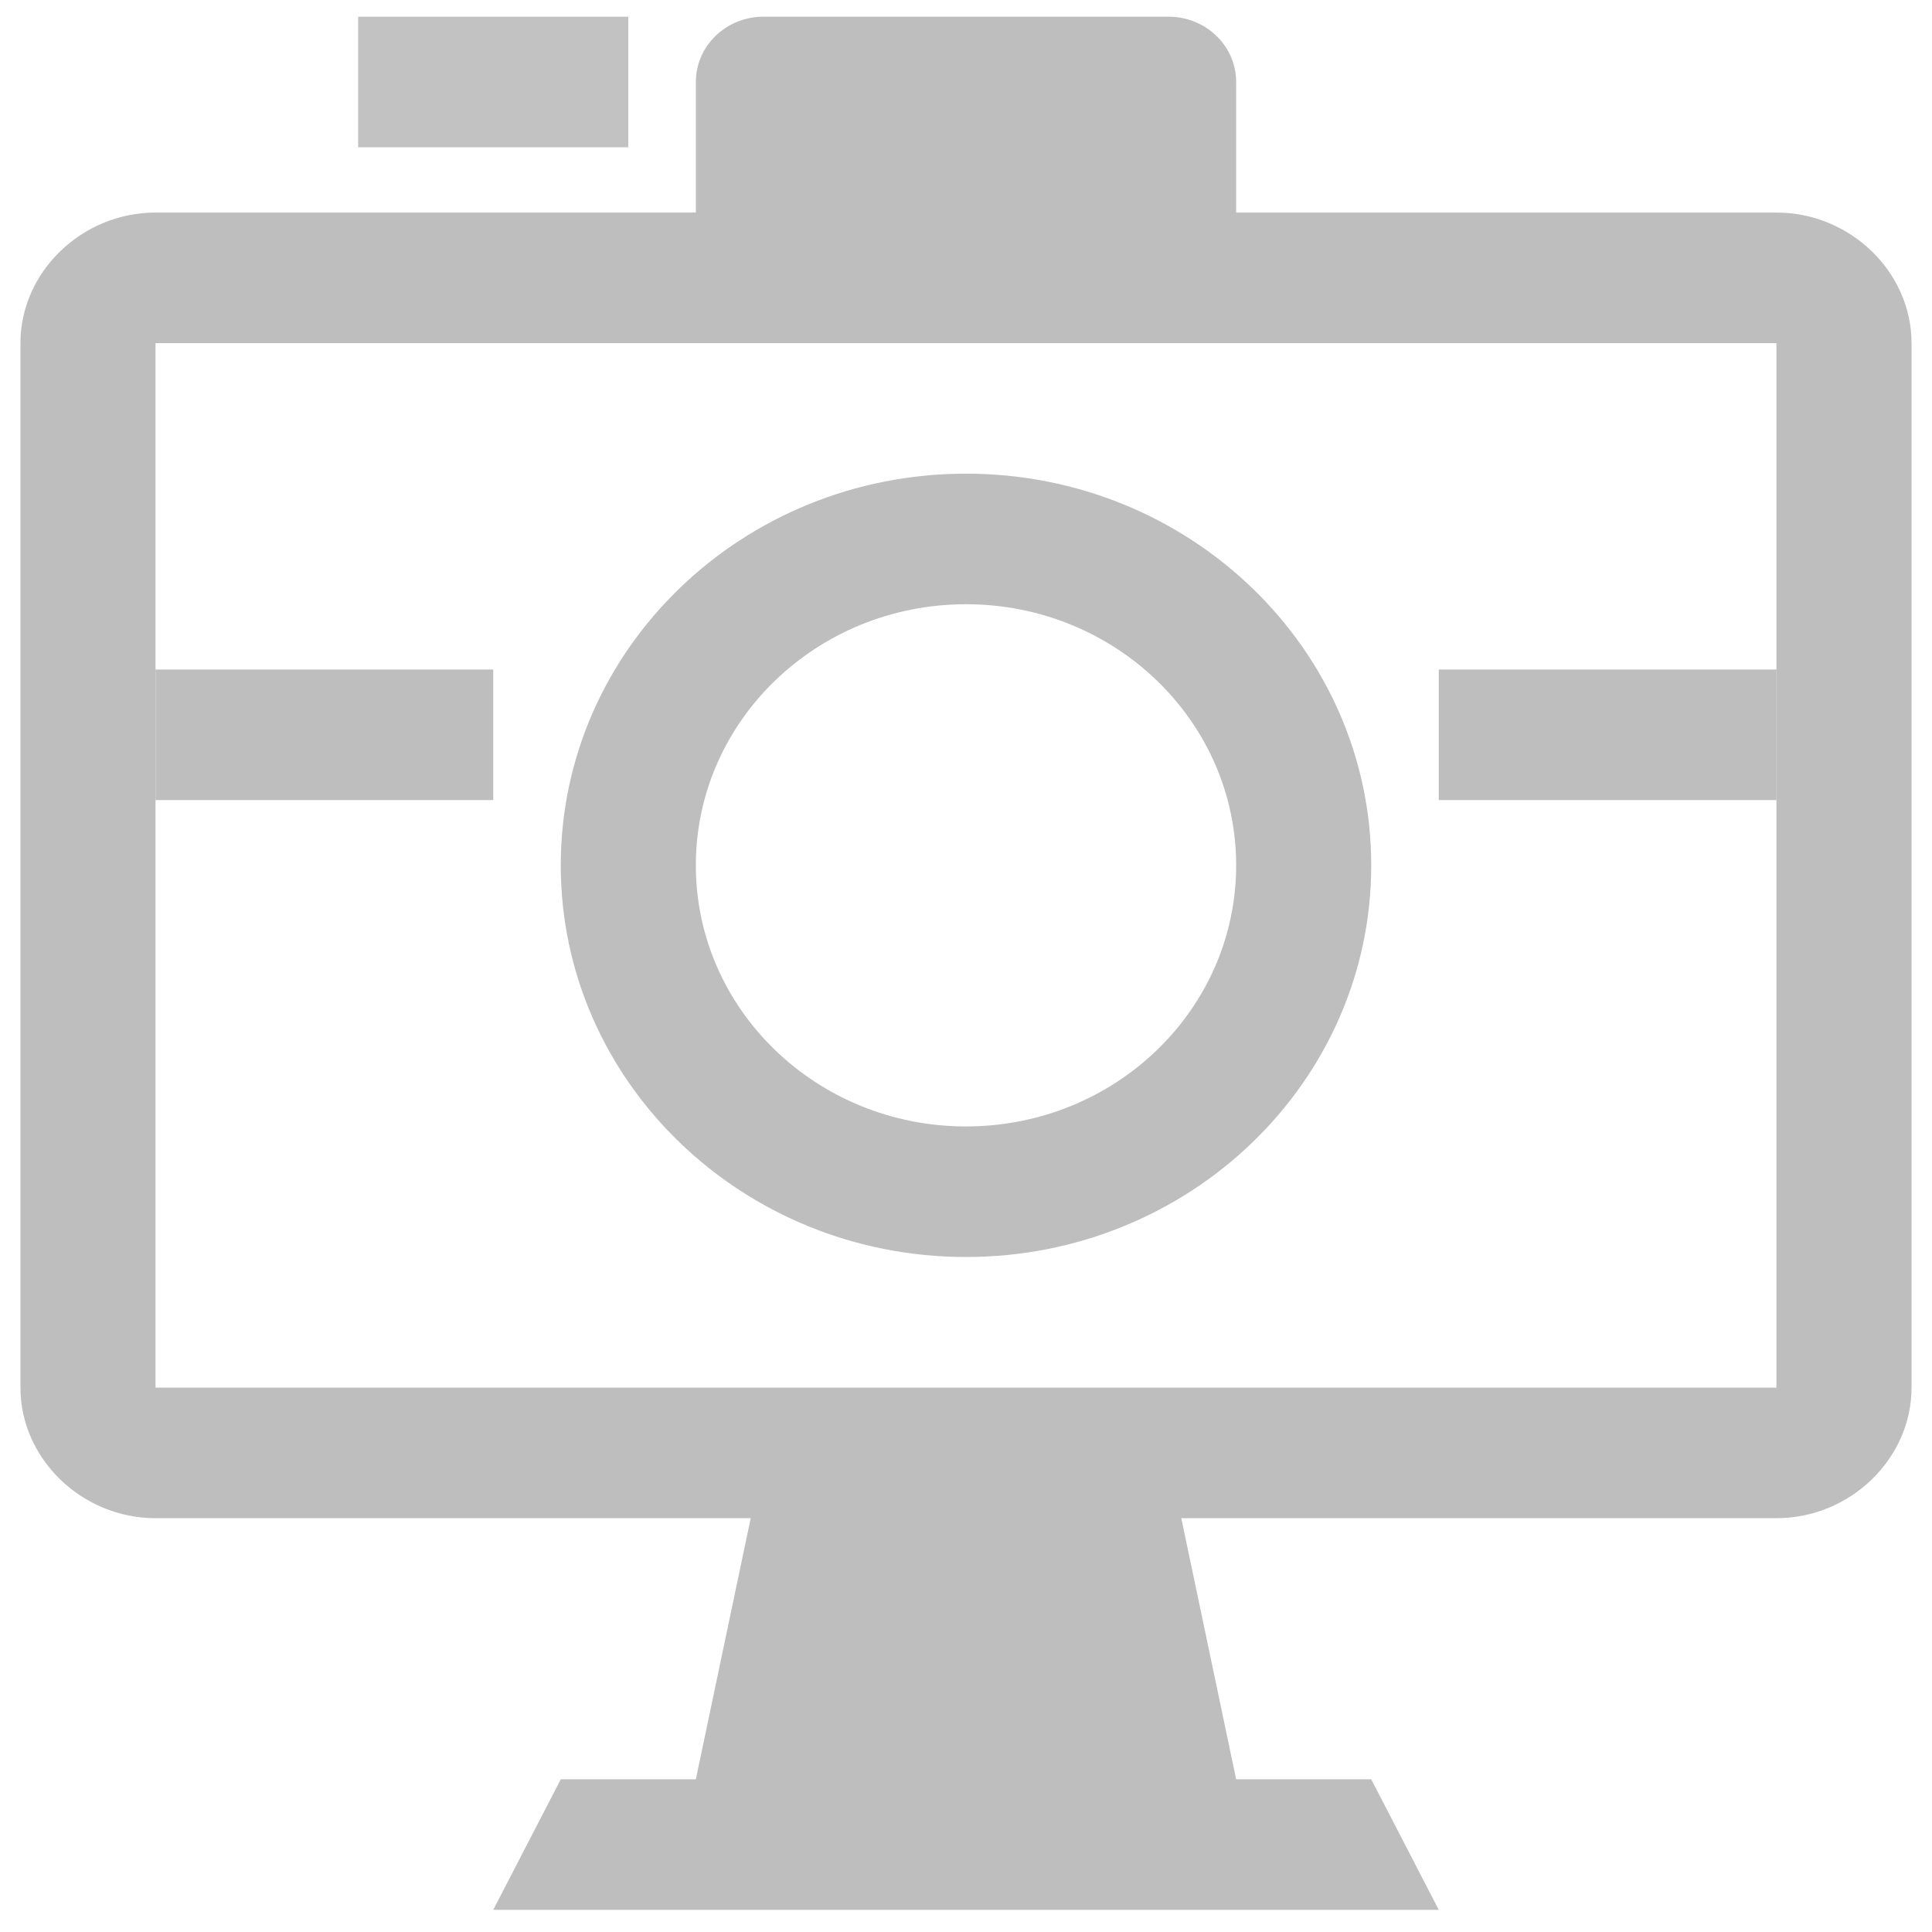
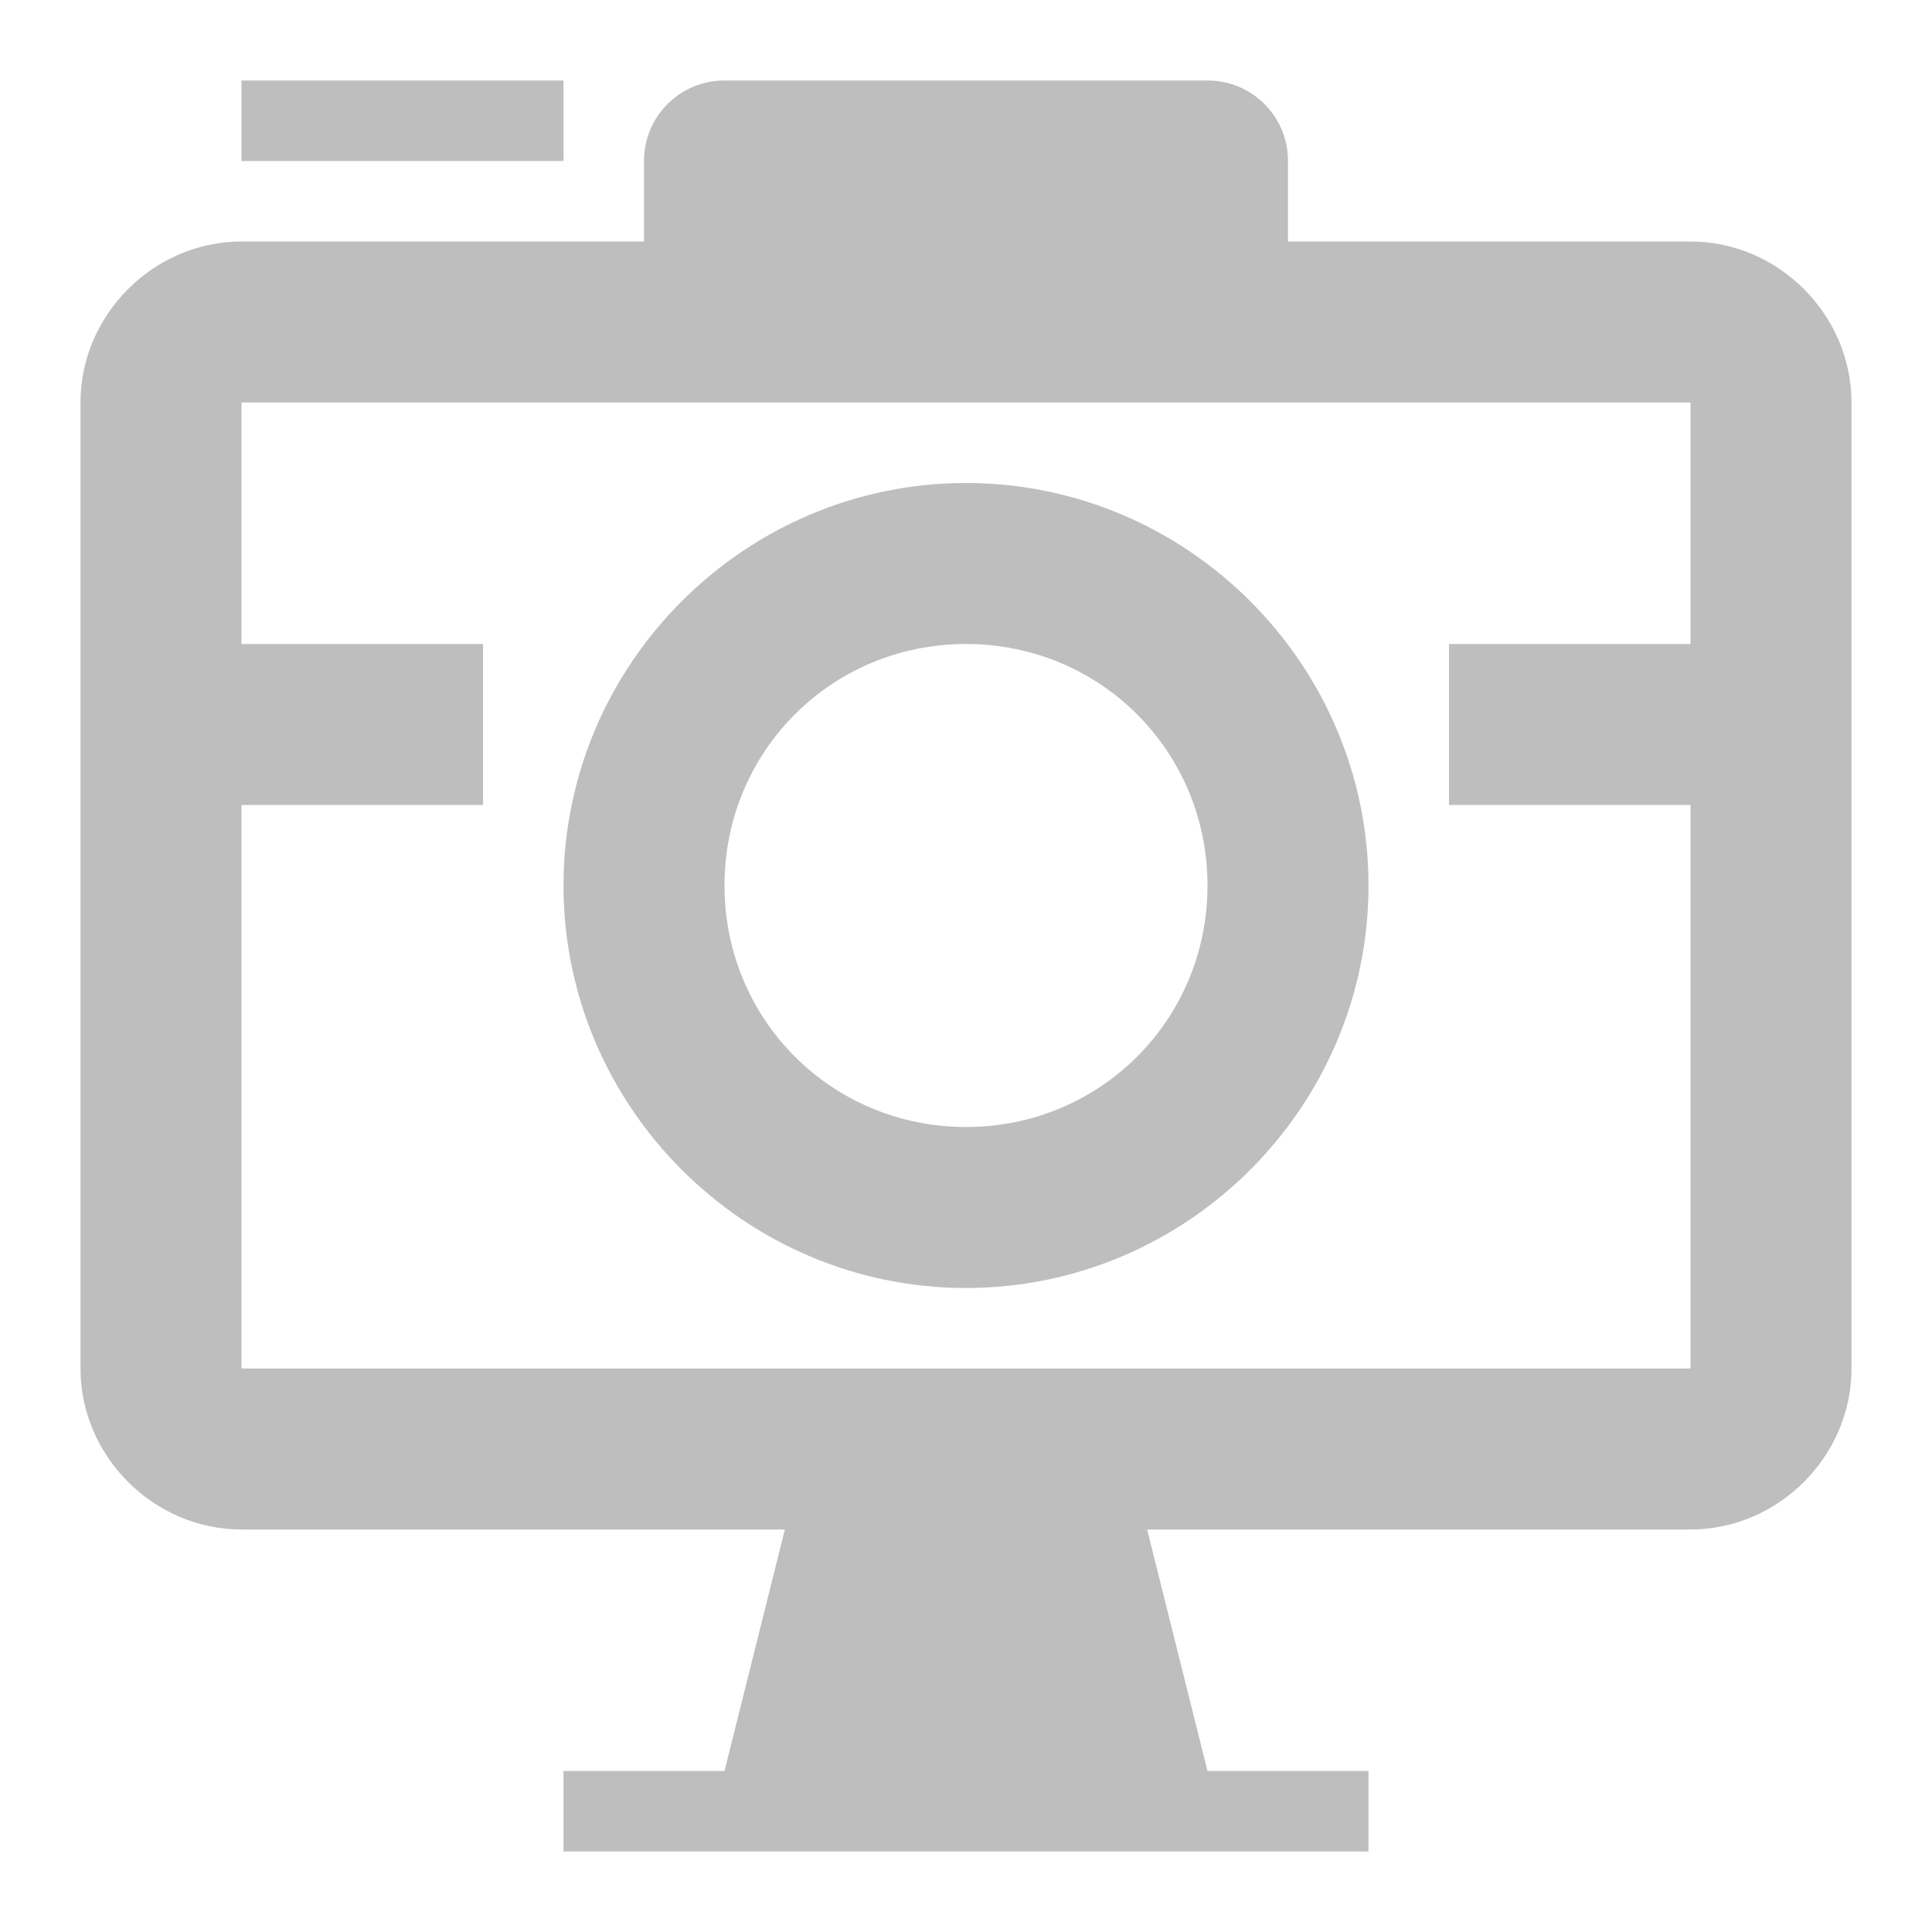
- <svg xmlns="http://www.w3.org/2000/svg" id="svg27665" height="48" width="48" version="1.1">
-   <defs id="defs10" />
-   <path style="font-size:medium;font-style:normal;font-variant:normal;font-weight:normal;font-stretch:normal;text-indent:0;text-align:start;text-decoration:none;line-height:normal;letter-spacing:normal;word-spacing:normal;text-transform:none;direction:ltr;block-progression:tb;writing-mode:lr-tb;text-anchor:start;baseline-shift:baseline;color:#000000;fill:#bebebe;fill-opacity:1;stroke:none;stroke-width:2;marker:none;visibility:visible;display:inline;overflow:visible;enable-background:accumulate;font-family:Sans;-inkscape-font-specification:Sans" d="m 3.864,5.281 c -1.83,0 -3.356,1.475 -3.356,3.244 l 0,25.95 c 0,1.769 1.526,3.244 3.356,3.244 l 14.787,0 -1.363,6.487 -3.356,0 -1.678,3.244 23.492,0 -1.678,-3.244 -3.356,0 -1.363,-6.487 14.787,0 c 1.83,0 3.356,-1.475 3.356,-3.244 l 0,-25.95 c 0,-1.769 -1.526,-3.244 -3.356,-3.244 z m 0,3.244 40.271,0 0,25.95 -40.271,0 z" id="rect2985" />
-   <rect style="fill:#bebebe;fill-opacity:1;fill-rule:nonzero;stroke:none" id="rect2984" width="13.424" height="6.487" x="17.288" y="0.415" rx="1.678" ry="1.622" />
-   <rect ry="0" rx="0" y="0.415" x="8.898" height="3.244" width="6.712" id="rect2988" style="fill:#bebebf;fill-opacity:0.941;fill-rule:nonzero;stroke:none" />
-   <rect ry="0" rx="0" y="16.634" x="3.864" height="3.244" width="8.39" id="rect2995" style="fill:#bebebe;fill-opacity:1;fill-rule:nonzero;stroke:none" />
-   <rect style="fill:#bebebe;fill-opacity:1;fill-rule:nonzero;stroke:none" id="rect2986" width="8.39" height="3.244" x="35.746" y="16.634" rx="0" ry="0" />
-   <path style="fill:#bebebe;fill-opacity:1;fill-rule:nonzero;stroke:none" d="m 24,11.768 c -5.56,0 -10.068,4.357 -10.068,9.731 0,5.374 4.508,9.731 10.068,9.731 5.56,0 10.068,-4.357 10.068,-9.731 0,-5.374 -4.508,-9.731 -10.068,-9.731 z m 0,3.244 c 3.707,0 6.712,2.905 6.712,6.487 0,3.583 -3.005,6.487 -6.712,6.487 -3.707,0 -6.712,-2.905 -6.712,-6.487 0,-3.583 3.005,-6.487 6.712,-6.487 z" id="path2992" />
+ <svg xmlns="http://www.w3.org/2000/svg" width="24" height="24" id="svg27665" version="1.1">
+   <defs id="defs27667" />
+   <g id="layer1" transform="translate(3162.168,-1405.254)">
+     <path style="font-size:medium;font-style:normal;font-variant:normal;font-weight:normal;font-stretch:normal;text-indent:0;text-align:start;text-decoration:none;line-height:normal;letter-spacing:normal;word-spacing:normal;text-transform:none;direction:ltr;block-progression:tb;writing-mode:lr-tb;text-anchor:start;baseline-shift:baseline;color:#000000;fill:#bebebe;fill-opacity:1;stroke:none;stroke-width:2;marker:none;visibility:visible;display:inline;overflow:visible;enable-background:accumulate;font-family:Sans;-inkscape-font-specification:Sans" d="M 3 1 L 3 2 L 7 2 L 7 1 L 3 1 z M 9 1 C 8.446 1 8 1.446 8 2 L 8 3 L 3 3 C 1.909 3 1 3.909 1 5 L 1 17 C 1 18.091 1.909 19 3 19 L 9.75 19 L 9 22 L 7 22 L 7 23 L 17 23 L 17 22 L 15 22 L 14.25 19 L 21 19 C 22.091 19 23 18.091 23 17 L 23 5 C 23 3.909 22.091 3 21 3 L 16 3 L 16 2 C 16 1.446 15.554 1 15 1 L 9 1 z M 3 5 L 9 5 L 15 5 L 21 5 L 21 8 L 18 8 L 18 10 L 21 10 L 21 17 L 3 17 L 3 10 L 6 10 L 6 8 L 3 8 L 3 5 z M 12 6 C 9.25 6 7 8.25 7 11 C 7 13.75 9.25 16 12 16 C 14.75 16 17 13.75 17 11 C 17 8.25 14.75 6 12 6 z M 12 8 C 13.669 8 15 9.331 15 11 C 15 12.669 13.669 14 12 14 C 10.331 14 9 12.669 9 11 C 9 9.331 10.331 8 12 8 z " transform="translate(-3162.168,1405.254)" id="rect2985" />
+   </g>
</svg>
